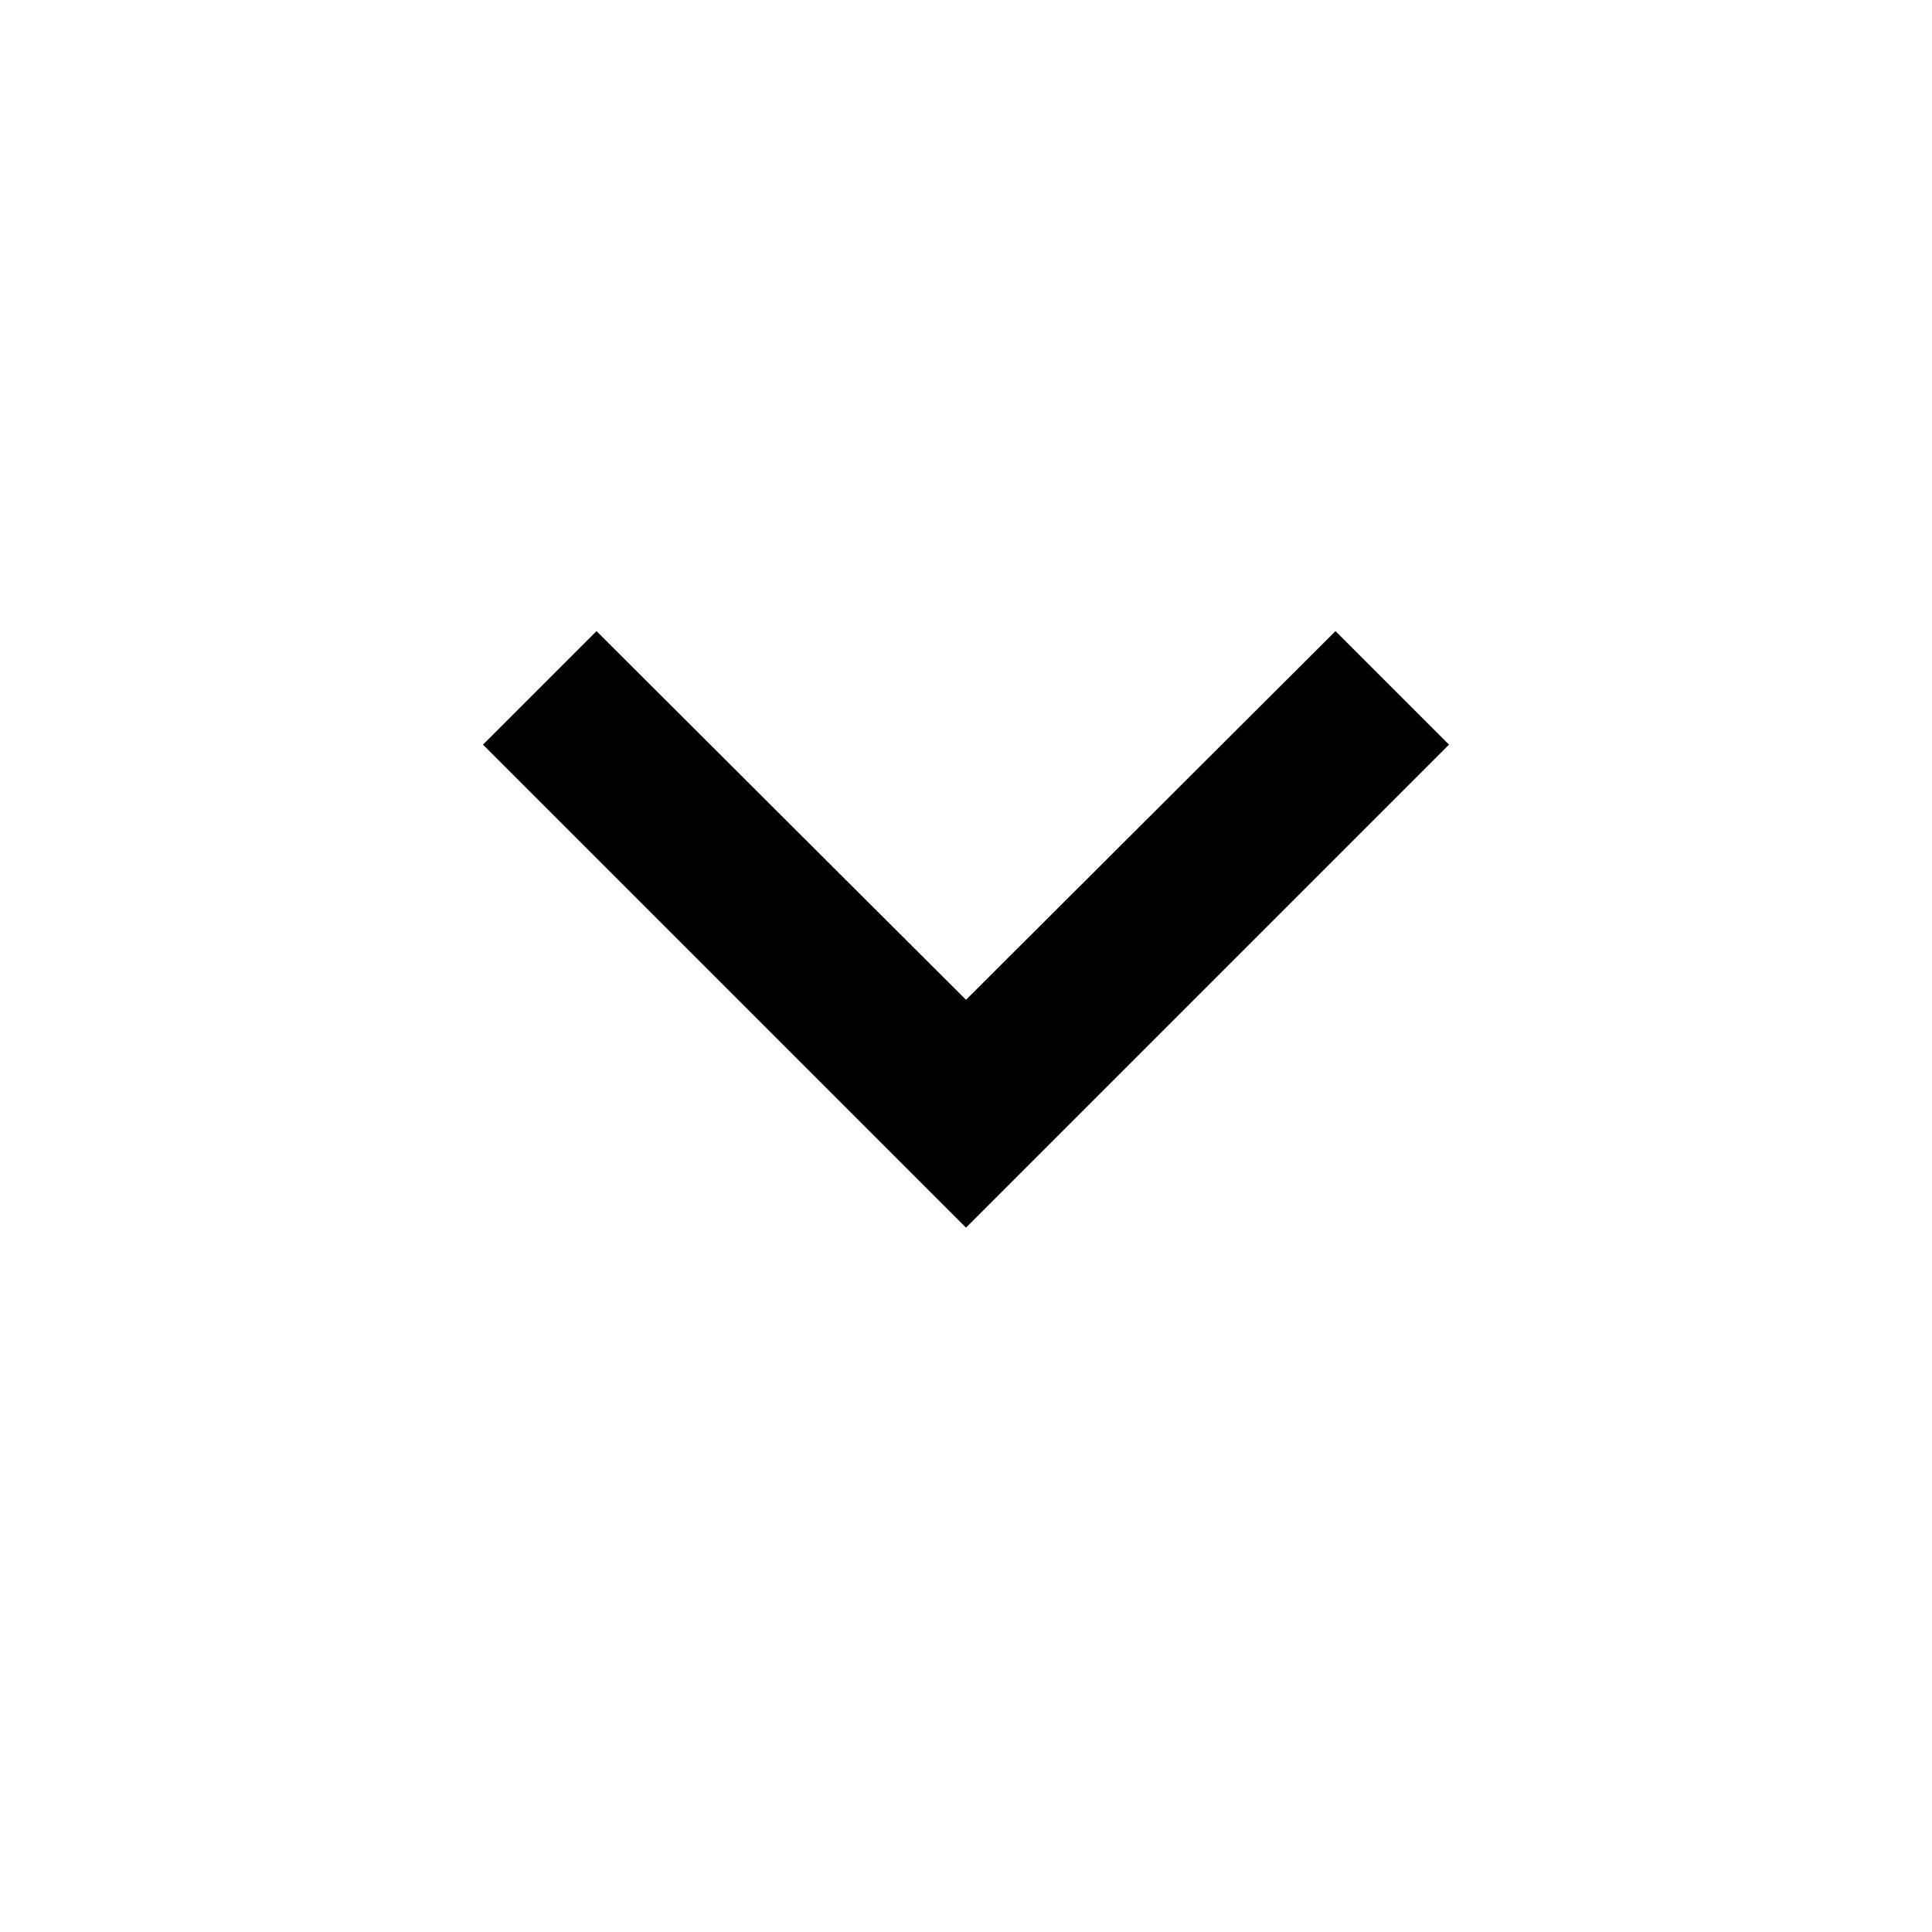
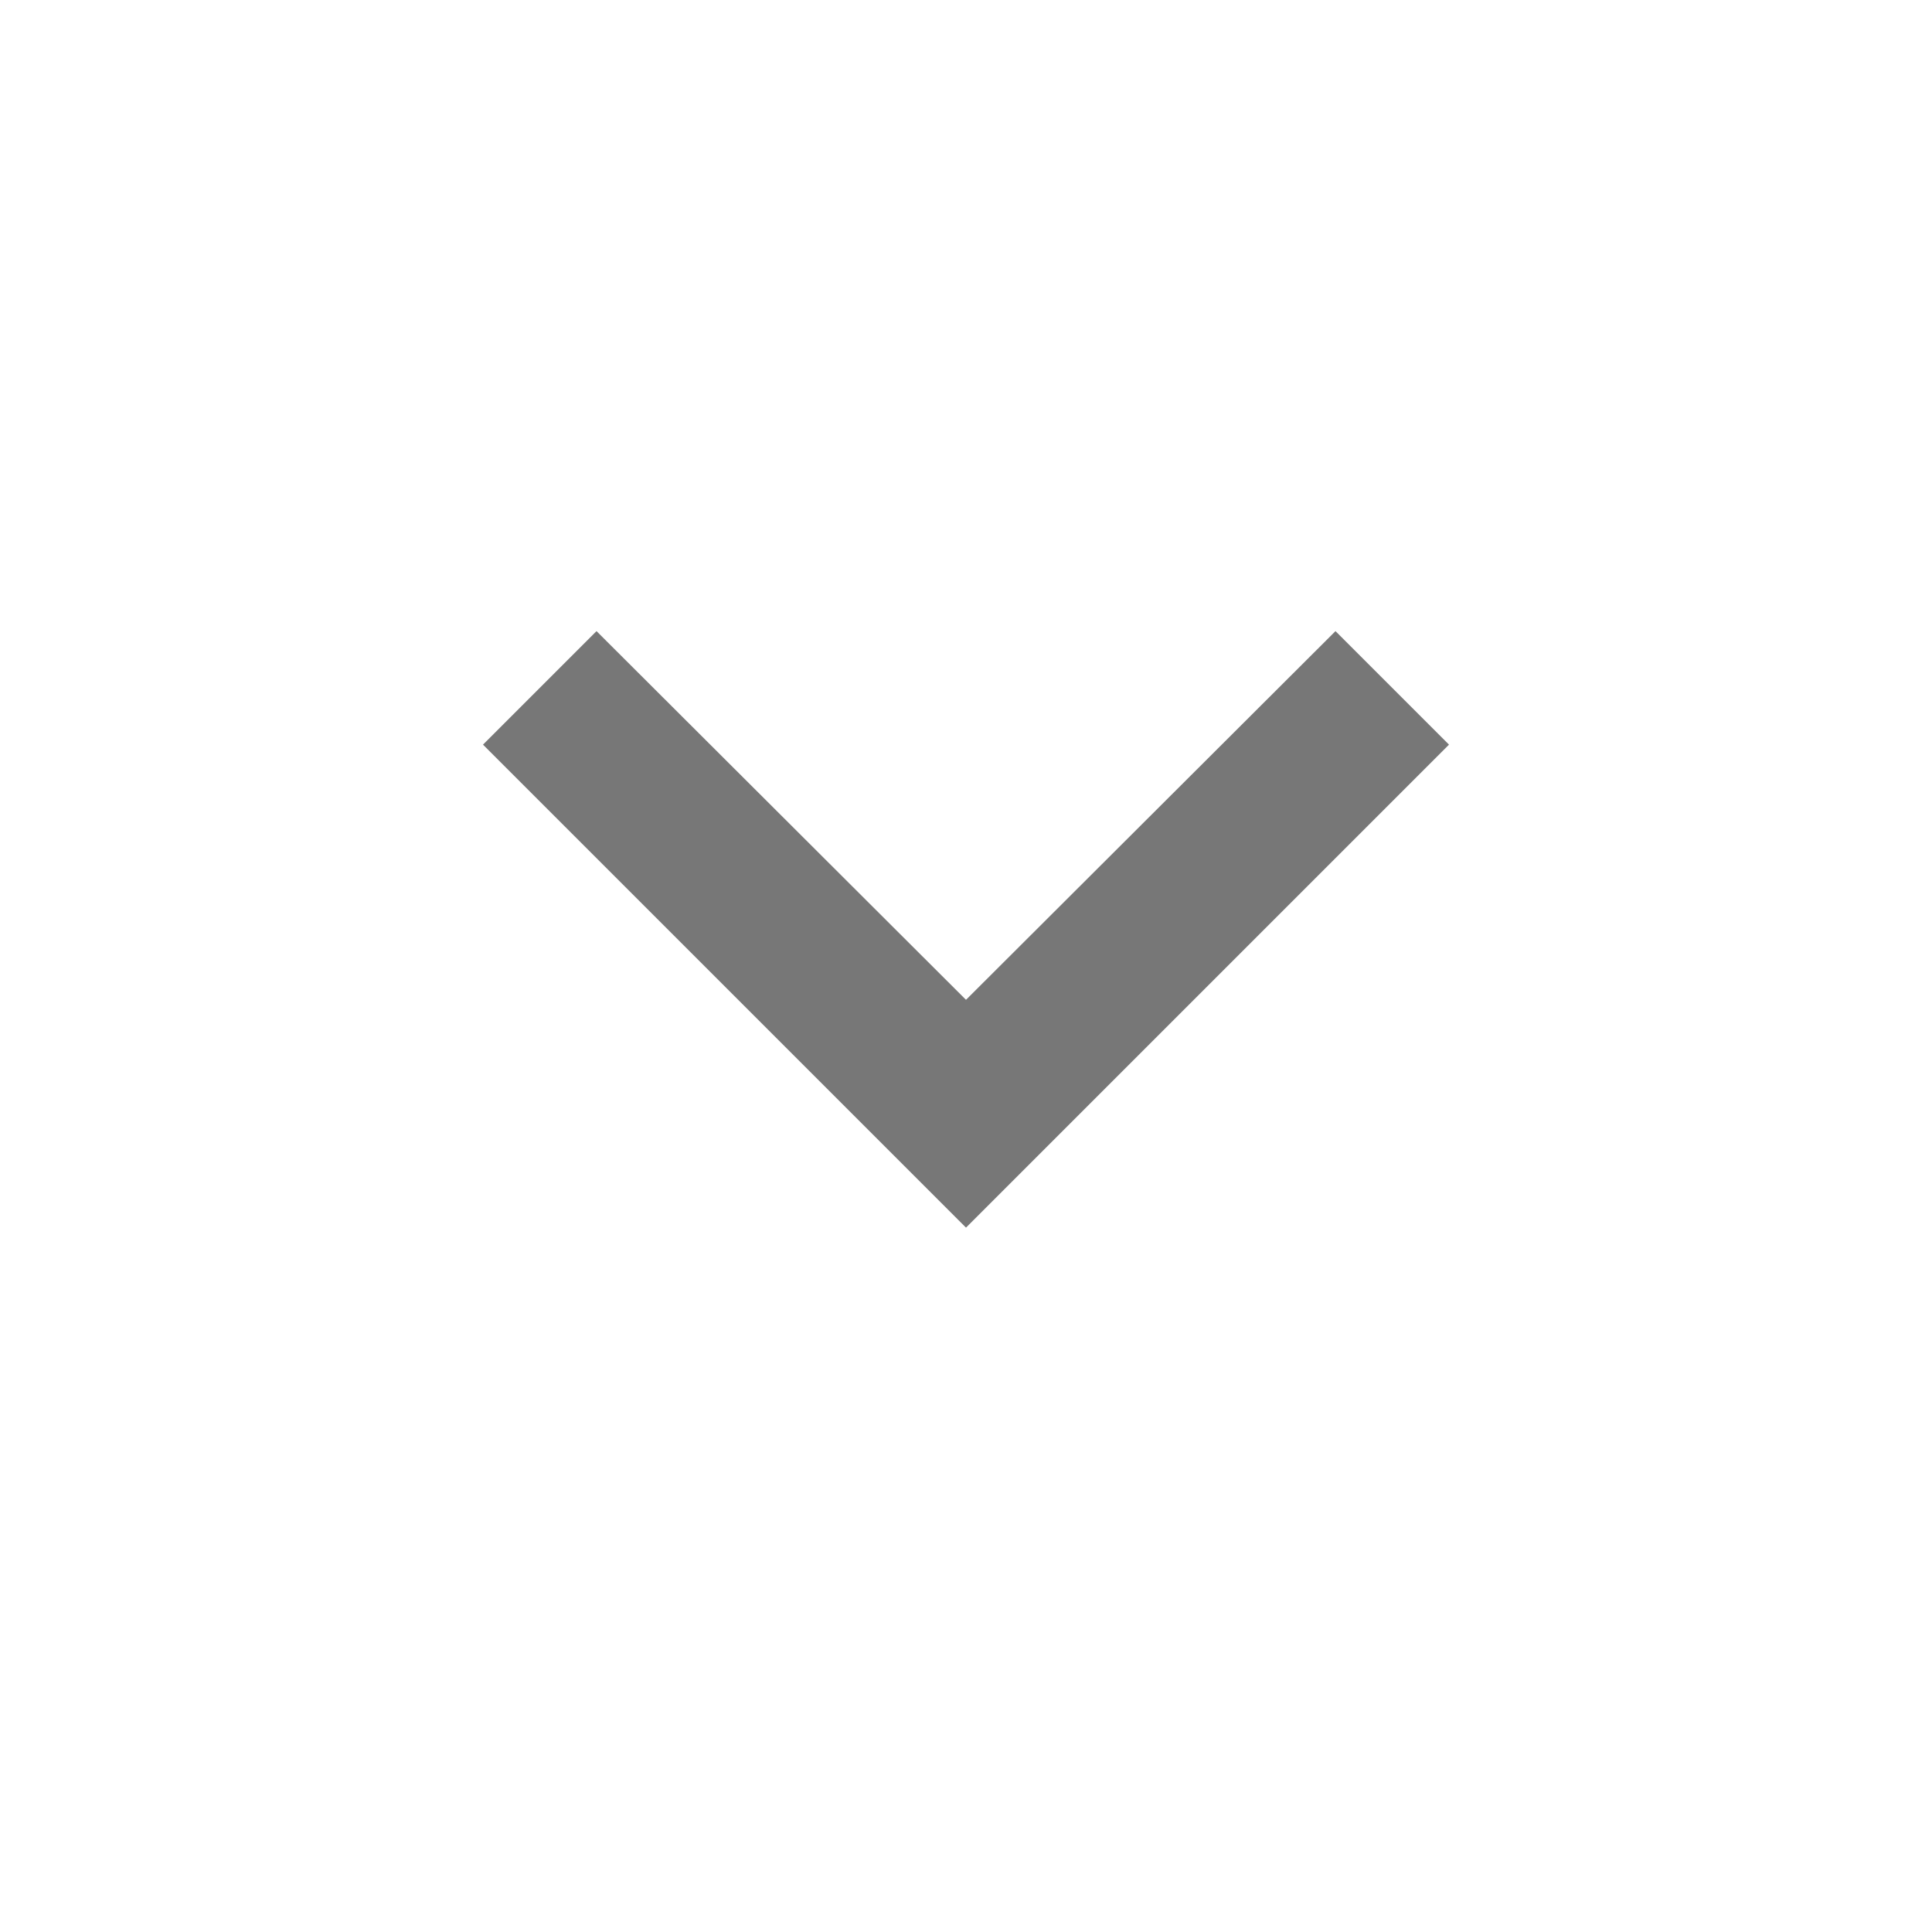
- <svg xmlns="http://www.w3.org/2000/svg" fill="#000000" height="24" viewBox="0 0 24 24" width="24">
+ <svg xmlns="http://www.w3.org/2000/svg" fill="#777" height="24" viewBox="0 0 24 24" width="24">
  <path d="M7.41 7.84L12 12.42l4.59-4.58L18 9.25l-6 6-6-6z" />
  <path d="M0-.75h24v24H0z" fill="none" />
</svg>
